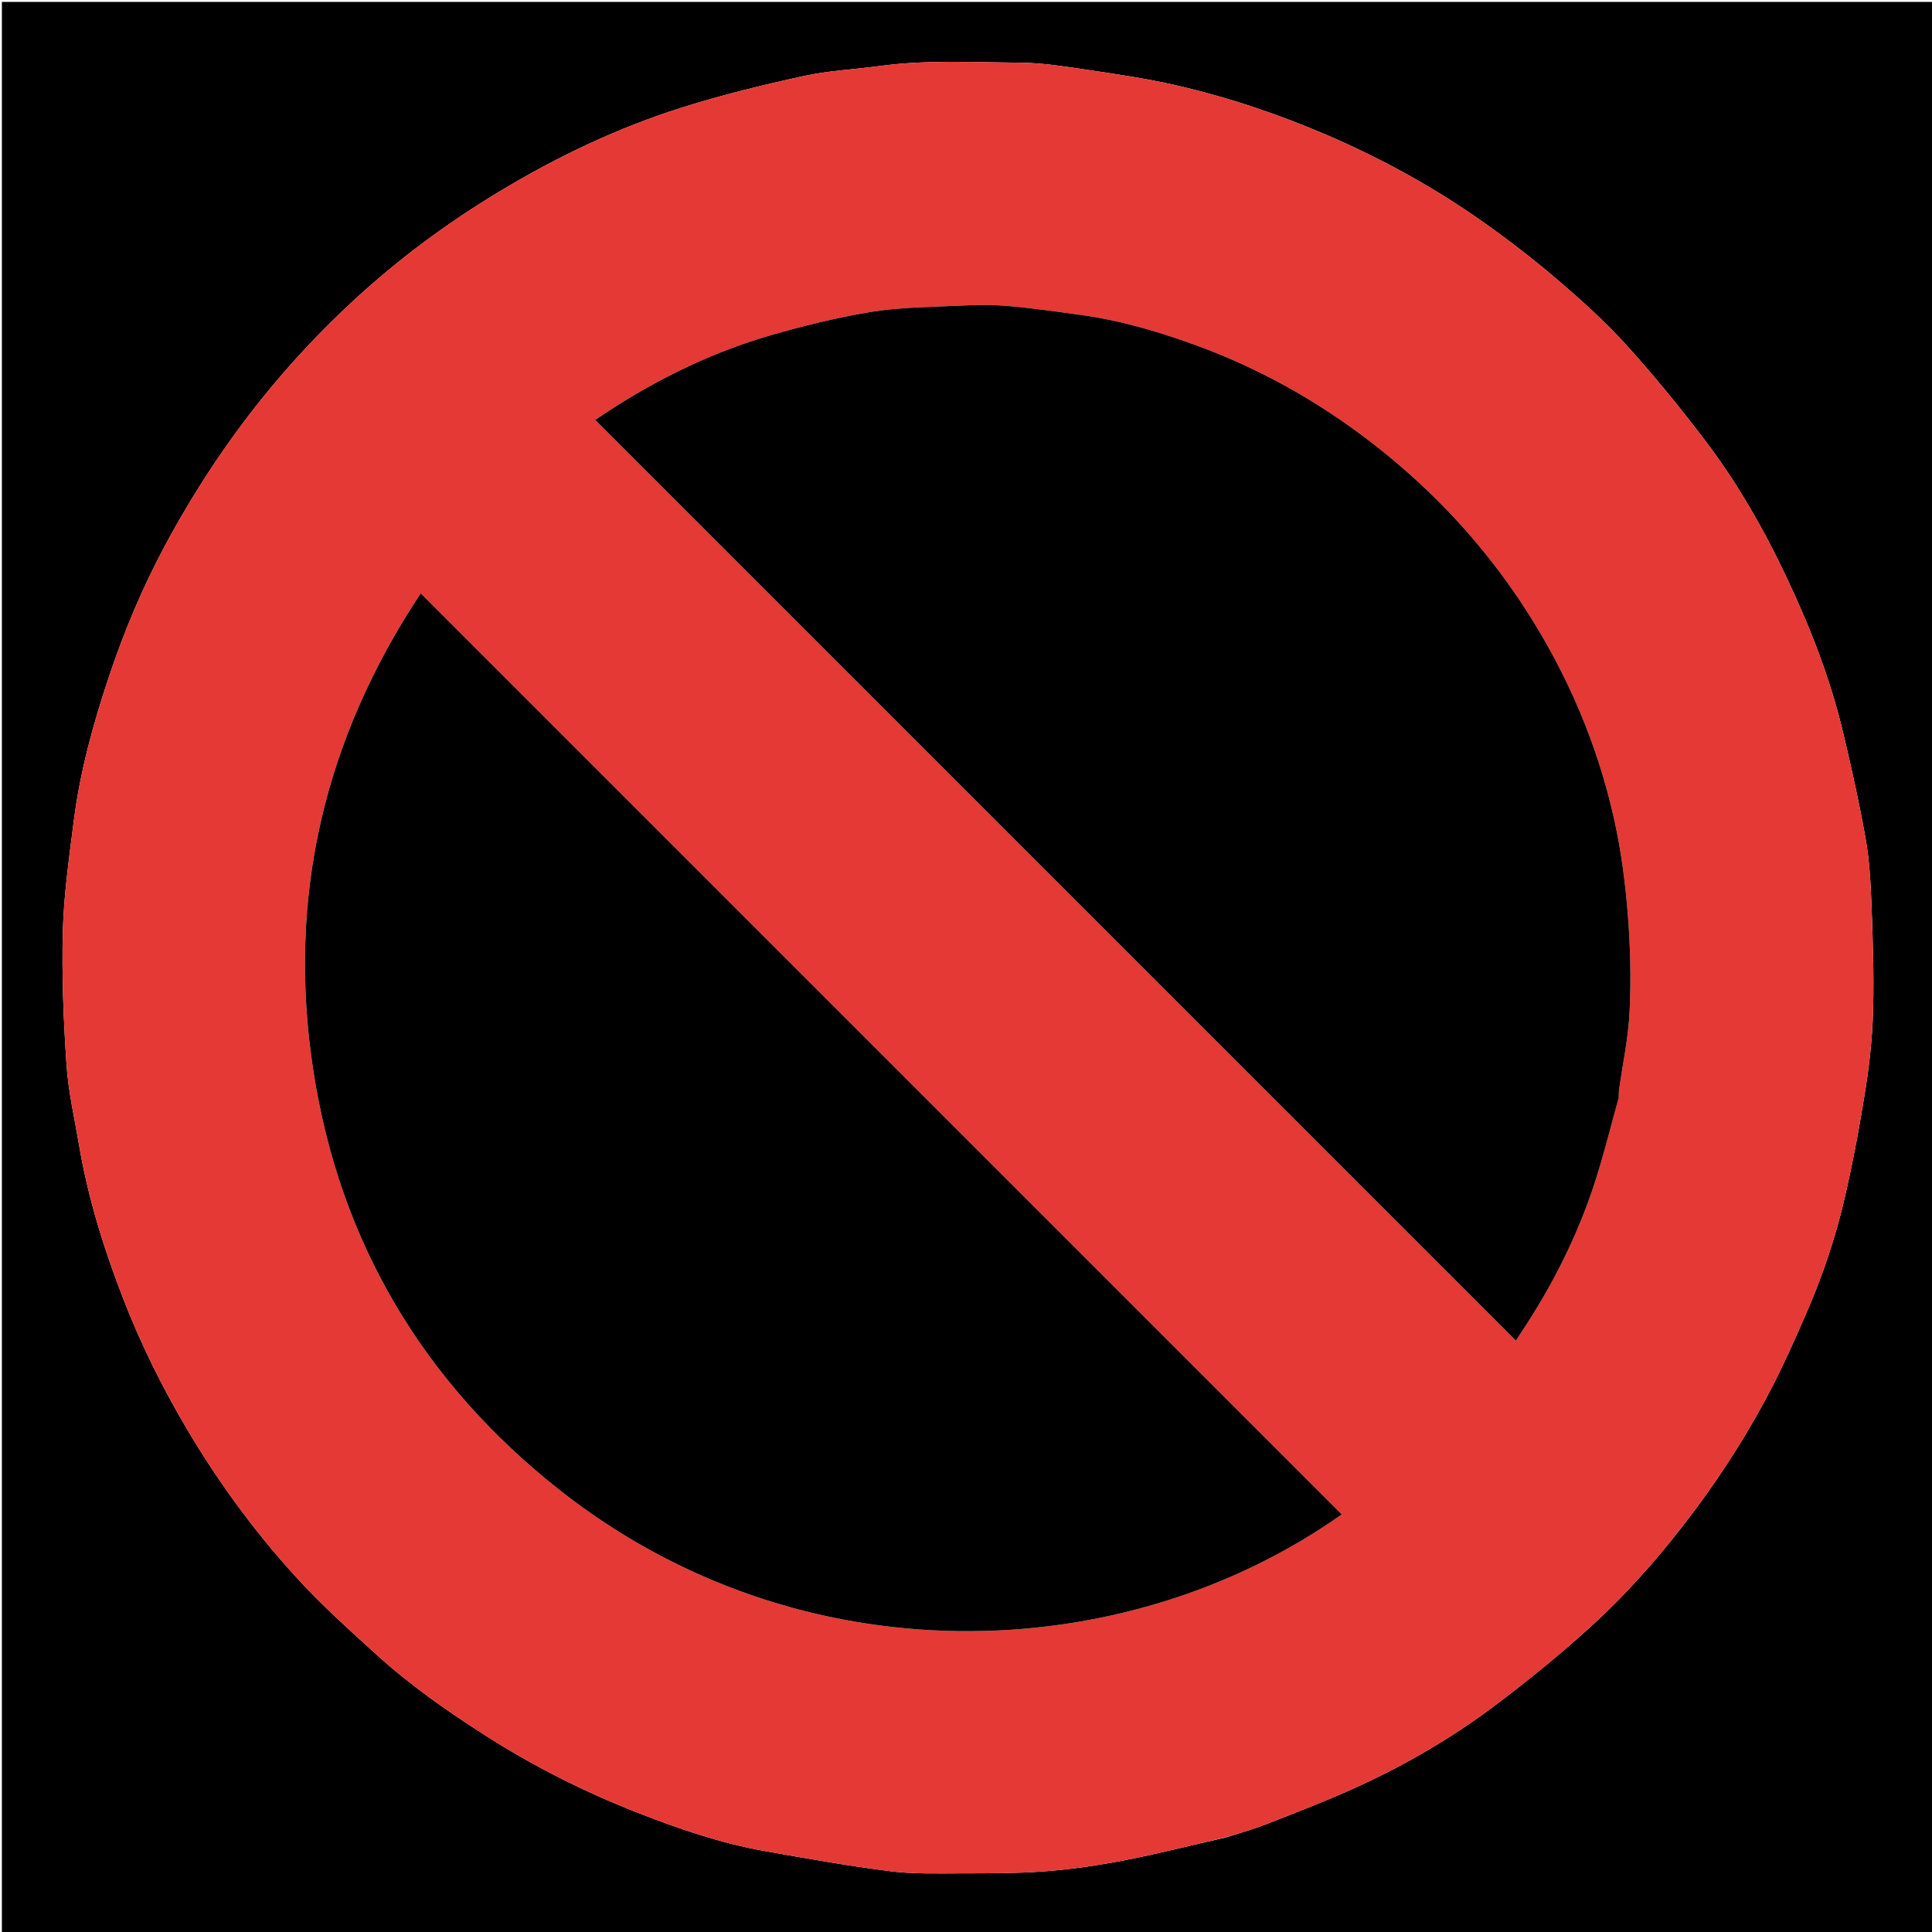
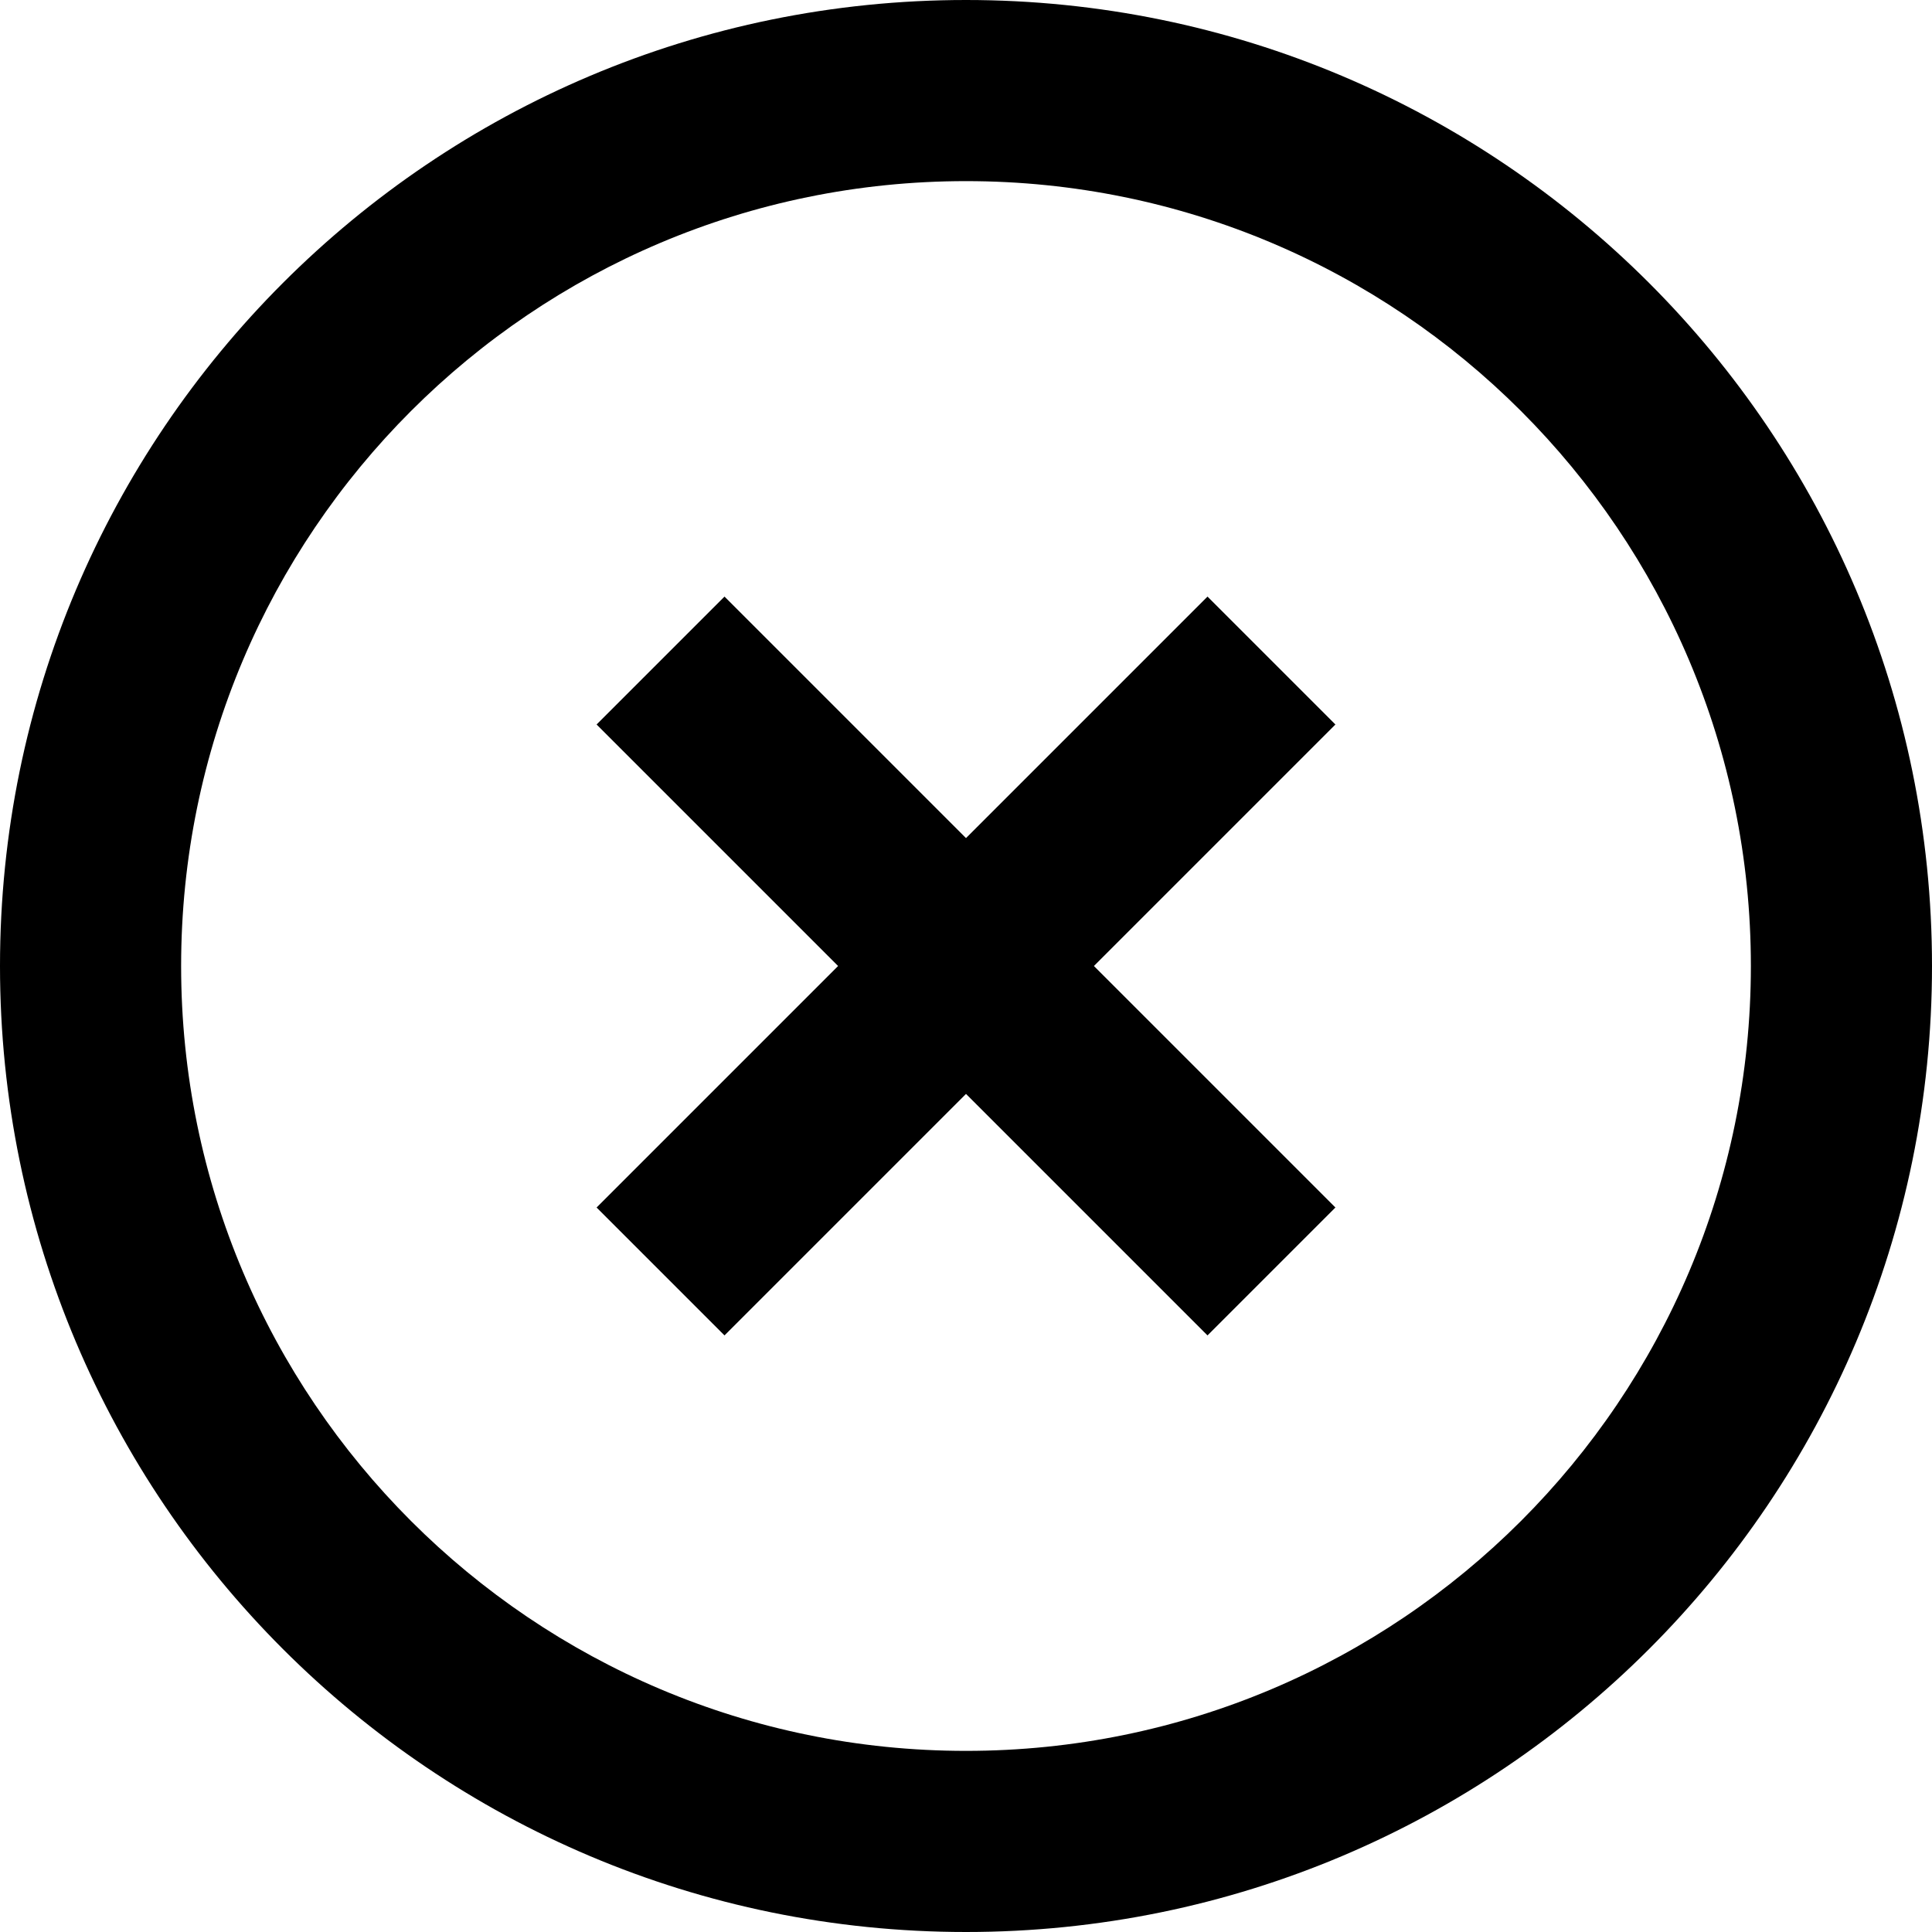
- <svg xmlns="http://www.w3.org/2000/svg" version="1.1" id="Layer_1" x="0px" y="0px" width="100%" viewBox="0 0 1024 1024" enable-background="new 0 0 1024 1024" xml:space="preserve">
-   <path fill="#000000" opacity="1" stroke="none" d=" M568,1025   C378.667,1025 189.833,1025 1,1025   C1,683.667 1,342.333 1,1   C342.333,1 683.667,1 1025,1   C1025,342.333 1025,683.667 1025,1025   C872.833,1025 720.667,1025 568,1025  M649.398,973.981   C656.68,971.625 664.106,969.634 671.216,966.84   C687.439,960.464 703.745,954.216 719.583,946.966   C745.236,935.223 769.613,921.022 792.156,904.075   C809.456,891.07 826.326,877.365 842.362,862.84   C863.324,843.852 881.865,822.505 898.766,799.767   C913.918,779.383 927.439,757.967 939.093,735.431   C945.473,723.093 951.104,710.351 956.697,697.626   C965.701,677.141 972.917,655.971 977.898,634.184   C982.26,615.106 985.851,595.817 988.874,576.479   C991.029,562.694 992.471,548.693 992.806,534.754   C993.256,516.009 992.623,497.221 991.894,478.473   C991.447,466.974 990.75,455.373 988.746,444.069   C985.446,425.457 981.313,406.973 976.954,388.572   C970.085,359.571 959.23,331.936 946.473,305.084   C934.523,279.931 920.668,255.768 903.83,233.577   C890.54,216.063 876.575,198.976 861.822,182.683   C850.729,170.434 838.324,159.265 825.747,148.498   C813.076,137.651 799.822,127.4 786.202,117.767   C760.509,99.593 733.072,84.443 704.131,71.942   C677.864,60.595 650.866,51.511 623.029,45.141   C607.774,41.651 592.22,39.372 576.723,37.074   C564.717,35.293 552.599,33.311 540.516,33.214   C515.818,33.016 491.052,31.617 466.414,34.97   C452.933,36.805 439.204,37.409 425.966,40.303   C404.364,45.026 382.79,50.273 361.714,56.915   C327.635,67.653 295.523,82.936 264.85,101.418   C237.368,117.978 211.698,136.928 188.174,158.569   C170.16,175.141 153.383,193.026 138.026,212.251   C118.748,236.384 101.984,262.106 87.423,289.238   C75.597,311.273 65.919,334.332 57.95,358.06   C49.477,383.29 42.408,408.91 39.069,435.364   C36.623,454.745 33.813,474.198 33.304,493.675   C32.689,517.176 33.663,540.782 35.252,564.255   C36.23,578.709 39.542,593.015 41.98,607.359   C46.755,635.44 55.272,662.508 65.559,688.953   C74.749,712.582 85.999,735.285 98.947,757.166   C116.467,786.776 136.757,814.322 160.198,839.408   C172.624,852.708 186.272,864.903 199.767,877.157   C217.386,893.157 236.823,906.736 256.867,919.582   C282.474,935.993 309.481,949.602 337.686,960.665   C359.648,969.28 382.06,976.973 405.408,981.117   C427.452,985.03 449.522,988.948 471.719,991.774   C483.999,993.338 496.564,992.95 508.999,992.927   C524.102,992.899 539.256,992.982 554.293,991.805   C568.47,990.695 582.638,988.591 596.605,985.873   C614.037,982.481 631.26,978.015 649.398,973.981  z" />
-   <path fill="#E53935" opacity="1" stroke="none" d=" M648.985,973.996   C631.26,978.015 614.037,982.481 596.605,985.873   C582.638,988.591 568.47,990.695 554.293,991.805   C539.256,992.982 524.102,992.899 508.999,992.927   C496.564,992.95 483.999,993.338 471.719,991.774   C449.522,988.948 427.452,985.03 405.408,981.117   C382.06,976.973 359.648,969.28 337.686,960.665   C309.481,949.602 282.474,935.993 256.867,919.582   C236.823,906.736 217.386,893.157 199.767,877.157   C186.272,864.903 172.624,852.708 160.198,839.408   C136.757,814.322 116.467,786.776 98.947,757.166   C85.999,735.285 74.749,712.582 65.559,688.953   C55.272,662.508 46.755,635.44 41.98,607.359   C39.542,593.015 36.23,578.709 35.252,564.255   C33.663,540.782 32.689,517.176 33.304,493.675   C33.813,474.198 36.623,454.745 39.069,435.364   C42.408,408.91 49.477,383.29 57.95,358.06   C65.919,334.332 75.597,311.273 87.423,289.238   C101.984,262.106 118.748,236.384 138.026,212.251   C153.383,193.026 170.16,175.141 188.174,158.569   C211.698,136.928 237.368,117.978 264.85,101.418   C295.523,82.936 327.635,67.653 361.714,56.915   C382.79,50.273 404.364,45.026 425.966,40.303   C439.204,37.409 452.933,36.805 466.414,34.97   C491.052,31.617 515.818,33.016 540.516,33.214   C552.599,33.311 564.717,35.293 576.723,37.074   C592.22,39.372 607.774,41.651 623.029,45.141   C650.866,51.511 677.864,60.595 704.131,71.942   C733.072,84.443 760.509,99.593 786.202,117.767   C799.822,127.4 813.076,137.651 825.747,148.498   C838.324,159.265 850.729,170.434 861.822,182.683   C876.575,198.976 890.54,216.063 903.83,233.577   C920.668,255.768 934.523,279.931 946.473,305.084   C959.23,331.936 970.085,359.571 976.954,388.572   C981.313,406.973 985.446,425.457 988.746,444.069   C990.75,455.373 991.447,466.974 991.894,478.473   C992.623,497.221 993.256,516.009 992.806,534.754   C992.471,548.693 991.029,562.694 988.874,576.479   C985.851,595.817 982.26,615.106 977.898,634.184   C972.917,655.971 965.701,677.141 956.697,697.626   C951.104,710.351 945.473,723.093 939.093,735.431   C927.439,757.967 913.918,779.383 898.766,799.767   C881.865,822.505 863.324,843.852 842.362,862.84   C826.326,877.365 809.456,891.07 792.156,904.075   C769.613,921.022 745.236,935.223 719.583,946.966   C703.745,954.216 687.439,960.464 671.216,966.84   C664.106,969.634 656.68,971.625 648.985,973.996  M253.999,345.501   C243.699,335.201 233.399,324.901 222.995,314.497   C171.609,391.982 152.072,475.952 166.029,567.163   C180.015,658.568 224.514,732.896 296.672,789.805   C423.404,889.755 594.804,884.817 711.17,802.672   C558.917,650.419 406.708,498.21 253.999,345.501  M857.985,581.276   C858.024,580.109 857.958,578.927 858.118,577.777   C860.059,563.847 863.077,549.971 863.73,535.983   C864.525,518.938 864.132,501.737 862.783,484.72   C861.468,468.125 859.309,451.456 855.744,435.21   C846.962,395.19 831.112,357.923 808.911,323.446   C791.155,295.873 769.89,271.34 745.23,249.653   C730.426,236.633 714.776,224.935 698.073,214.454   C676.648,201.011 654.078,190.11 630.28,181.695   C611.662,175.111 592.725,169.651 573.106,166.963   C559.96,165.162 546.808,163.248 533.596,162.14   C524.812,161.403 515.901,161.654 507.076,162.078   C491.927,162.806 476.608,162.854 461.714,165.319   C443.444,168.344 425.312,172.789 407.521,177.992   C374.257,187.721 343.687,203.359 315.473,222.569   C478.142,385.237 640.78,547.874 803.477,710.57   C804.26,709.357 805.278,707.739 806.336,706.147   C822.618,681.672 835.83,655.634 844.977,627.699   C849.885,612.708 853.641,597.34 857.985,581.276  z" />
-   <path fill="#000000" opacity="1" stroke="none" d=" M254.249,345.751   C406.708,498.21 558.917,650.419 711.17,802.672   C594.804,884.817 423.404,889.755 296.672,789.805   C224.514,732.896 180.015,658.568 166.029,567.163   C152.072,475.952 171.609,391.982 222.995,314.497   C233.399,324.901 243.699,335.201 254.249,345.751  z" />
-   <path fill="#000000" opacity="1" stroke="none" d=" M857.951,581.709   C853.641,597.34 849.885,612.708 844.977,627.699   C835.83,655.634 822.618,681.672 806.336,706.147   C805.278,707.739 804.26,709.357 803.477,710.57   C640.78,547.874 478.142,385.237 315.473,222.569   C343.687,203.359 374.257,187.721 407.521,177.992   C425.312,172.789 443.444,168.344 461.714,165.319   C476.608,162.854 491.927,162.806 507.076,162.078   C515.901,161.654 524.812,161.403 533.596,162.14   C546.808,163.248 559.96,165.162 573.106,166.963   C592.725,169.651 611.662,175.111 630.28,181.695   C654.078,190.11 676.648,201.011 698.073,214.454   C714.776,224.935 730.426,236.633 745.23,249.653   C769.89,271.34 791.155,295.873 808.911,323.446   C831.112,357.923 846.962,395.19 855.744,435.21   C859.309,451.456 861.468,468.125 862.783,484.72   C864.132,501.737 864.525,518.938 863.73,535.983   C863.077,549.971 860.059,563.847 858.118,577.777   C857.958,578.927 858.024,580.109 857.951,581.709  z" />
+ <svg xmlns="http://www.w3.org/2000/svg" viewBox="0 0 512 512">
+   <path d="M256 48a208 208 0 1 1 0 416 208 208 0 1 1 0-416zm0 464A256 256 0 1 0 256 0a256 256 0 1 0 0 512zm97.9-320L320 158.1l-17 17-47 47-47-47-17-17L158.1 192l17 17 47 47-47 47-17 17L192 353.9l17-17 47-47 47 47 17 17L353.9 320l-17-17-47-47 47-47 17-17z" />
</svg>
